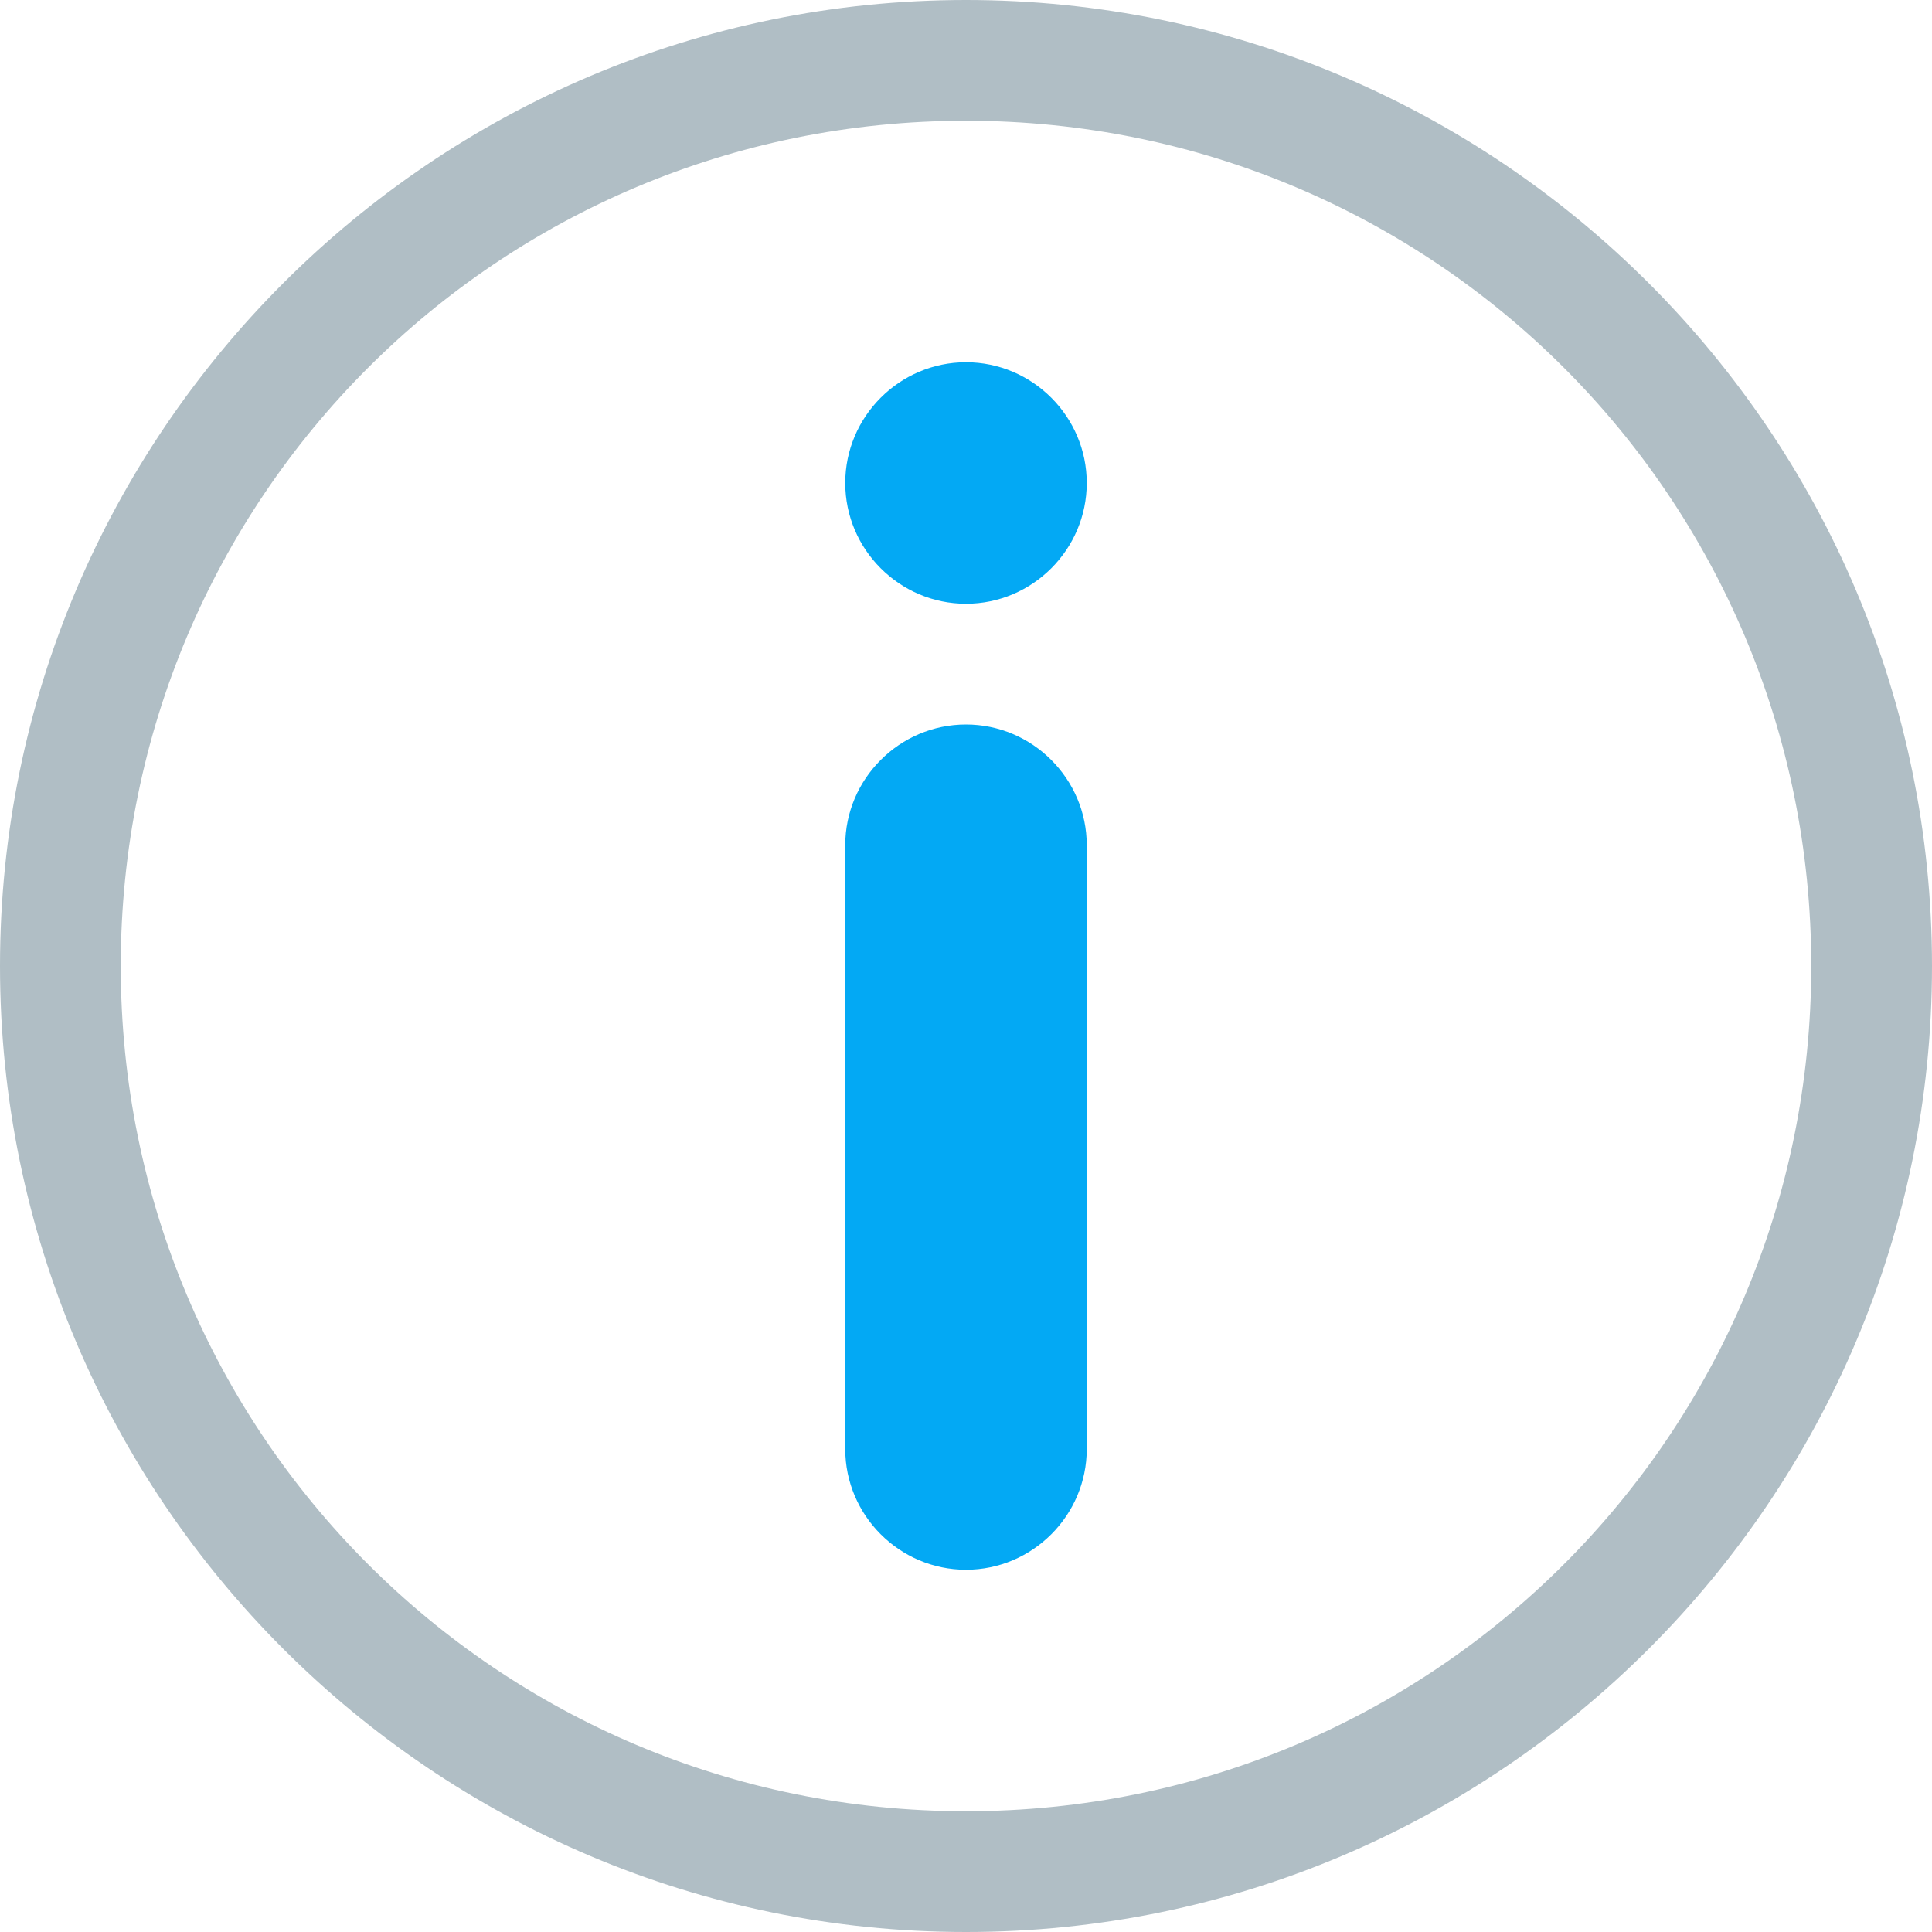
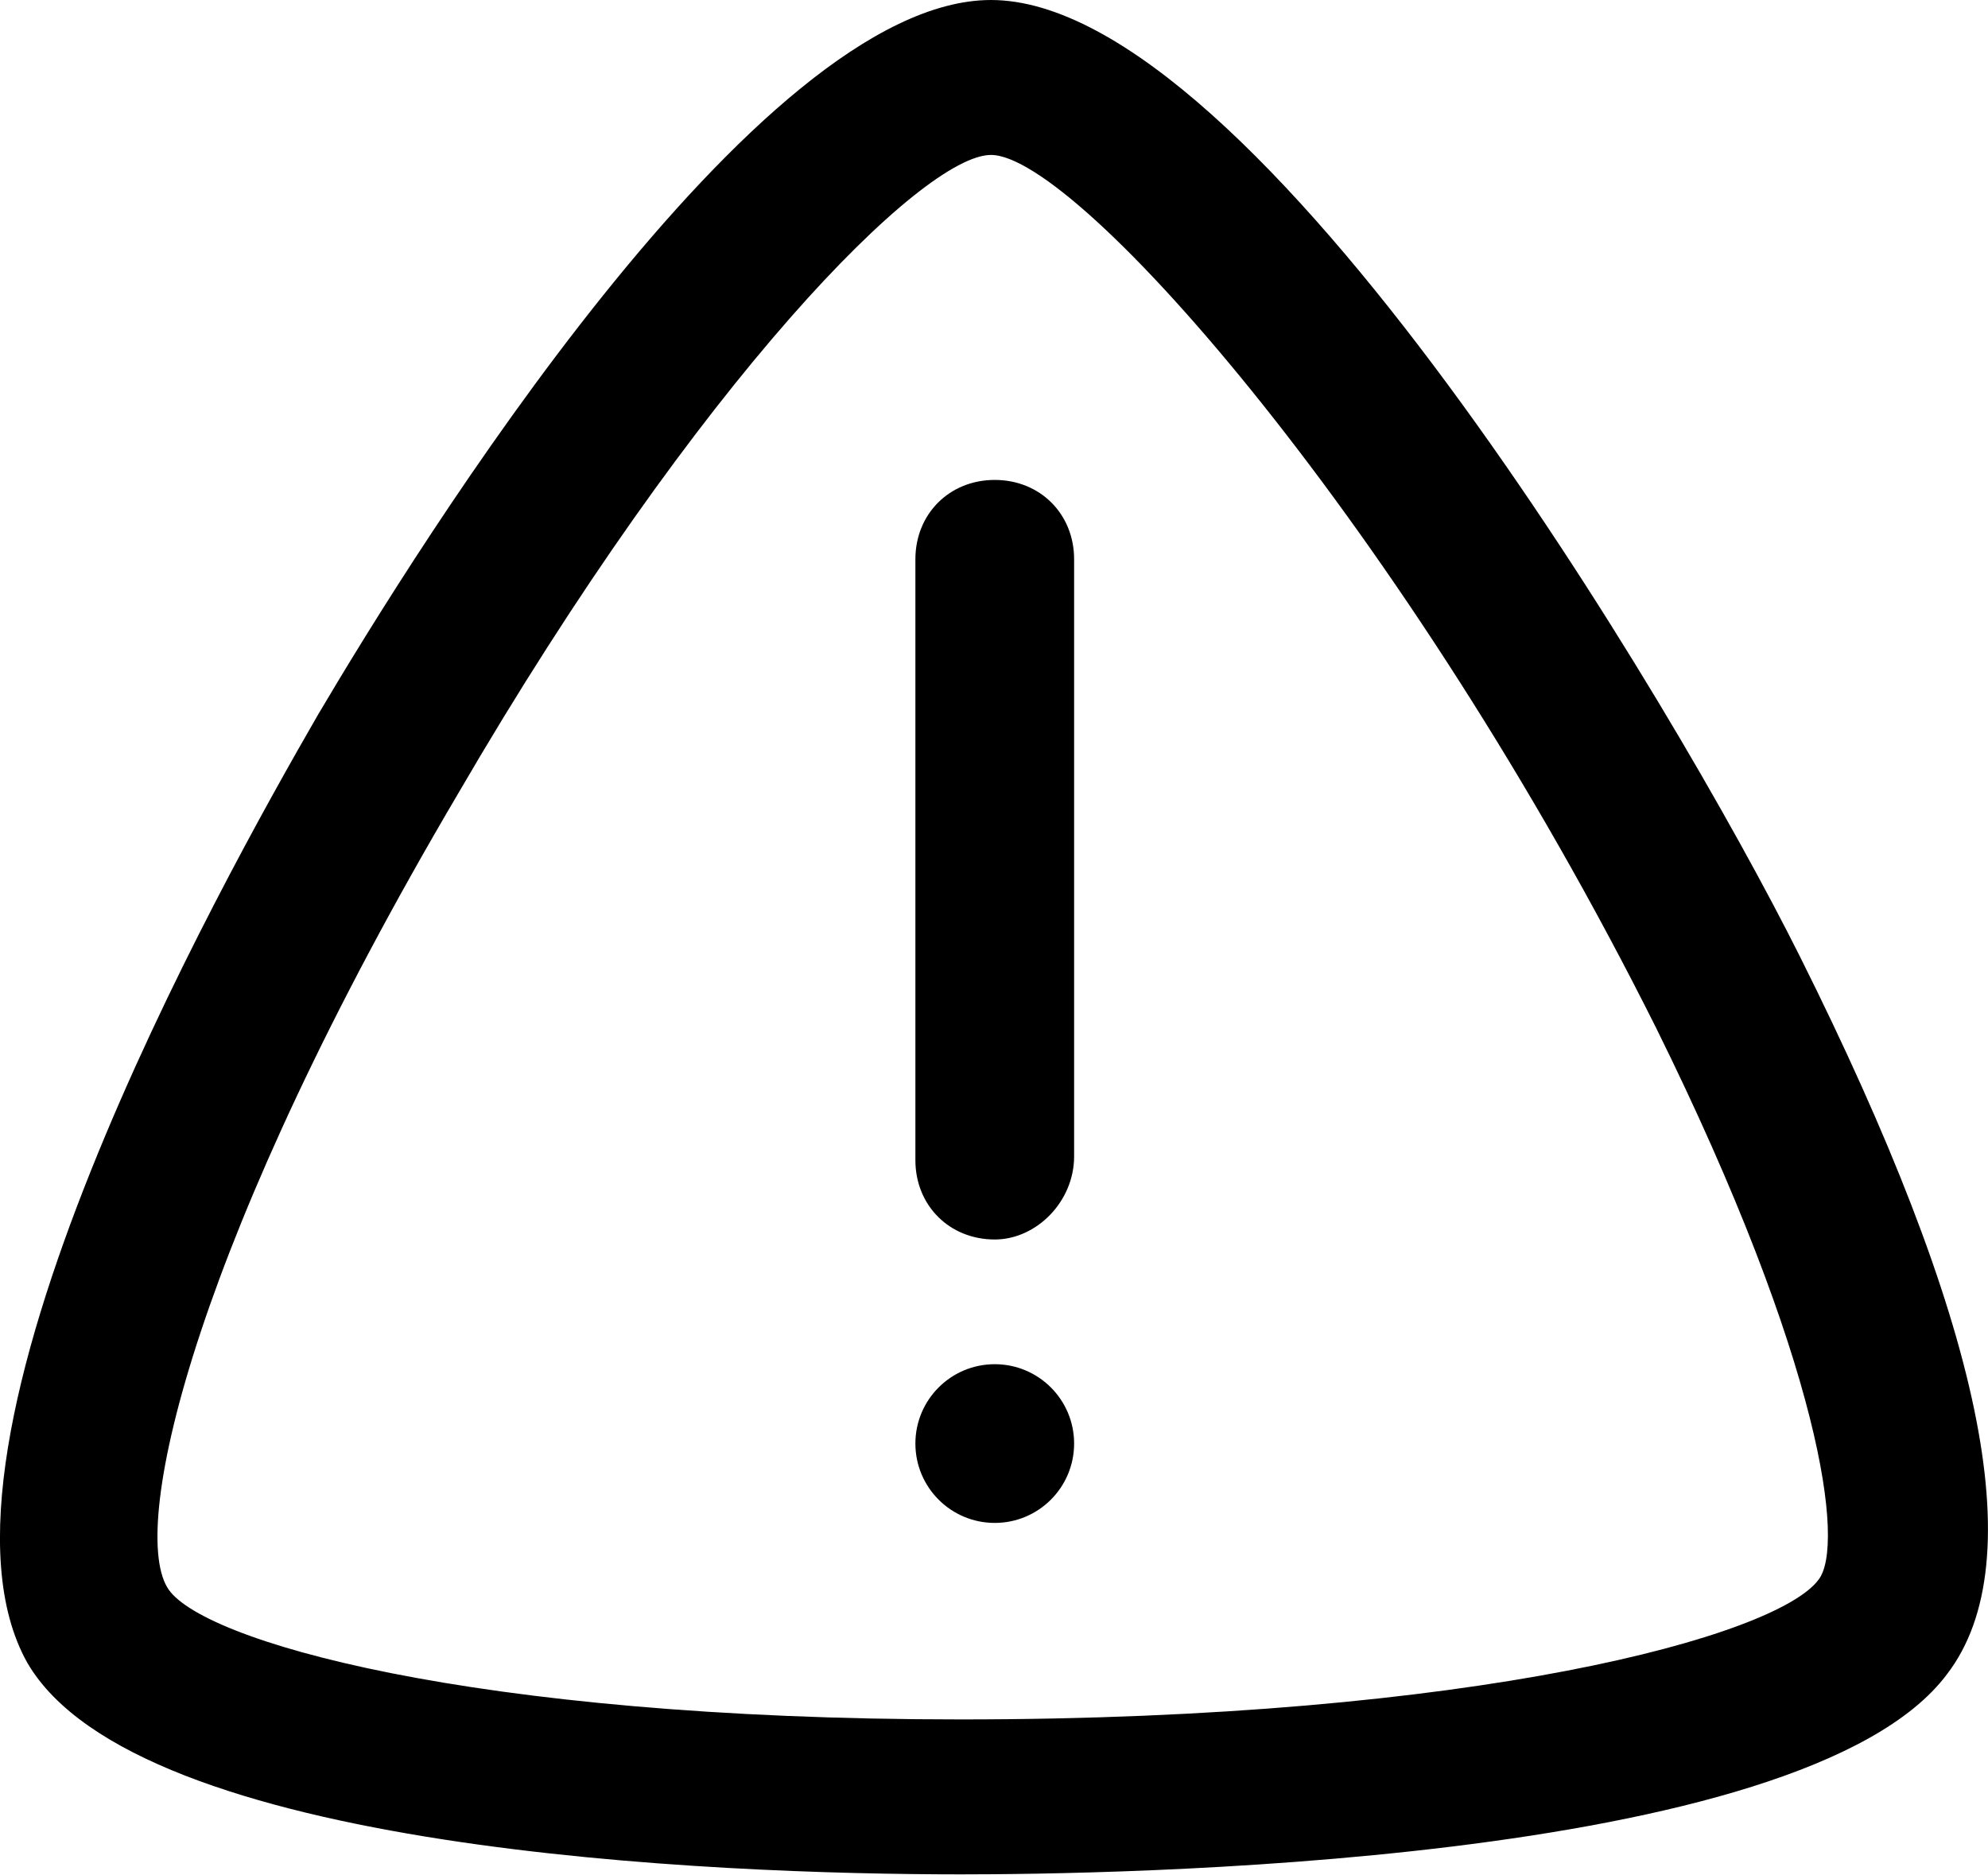
- <svg xmlns="http://www.w3.org/2000/svg" width="128" height="128">
-   <path fill="#B0BEC5" d="M64 0C28.7 0 0 28.7 0 64s28.7 64 64 64 64-28.7 64-64S99.3 0 64 0zm0 120C33 120 8 95 8 64S33 8 64 8s56 25 56 56-25 56-56 56z" />
-   <path fill="#03A9F4" d="M64 48c-4.4 0-8 3.6-8 8v40c0 4.4 3.6 8 8 8s8-3.6 8-8V56c0-4.4-3.6-8-8-8zm0-8c4.4 0 8-3.6 8-8s-3.6-8-8-8-8 3.6-8 8 3.6 8 8 8z" />
+ <svg xmlns="http://www.w3.org/2000/svg" height="496" viewBox="-5.5 0 21.042 19.84" width="526.049">
+   <path d="m4.669 19.84c-2.6 0-8.72-.24-9.88-2.24-1.28-2.28 2.04-8.24 3.08-10.04 1.04-1.76 4.64-7.56 7.12-7.56 2.8 0 7.24 7.48 8.56 10.12 1.92 3.84 2.48 6.4 1.56 7.6-1.52 2.04-8.96 2.12-10.44 2.12zm.32-18.2c-.72 0-3.08 2.36-5.64 6.76-2.76 4.68-3.48 7.72-3.08 8.4.32.56 3.2 1.4 8.4 1.4 5.44 0 8.64-.88 9.08-1.48.28-.36.04-2.28-1.72-5.84-2.64-5.28-6.12-9.24-7.04-9.24zm.04 11.48c-.48 0-.84-.36-.84-.84v-6.36c0-.48.36-.84.84-.84s.84.36.84.84v6.32c0 .48-.4.88-.84.88zm.84 2.16c0 .464-.376.84-.84.84s-.84-.376-.84-.84.376-.84.84-.84.84.376.84.84z" />
</svg>
